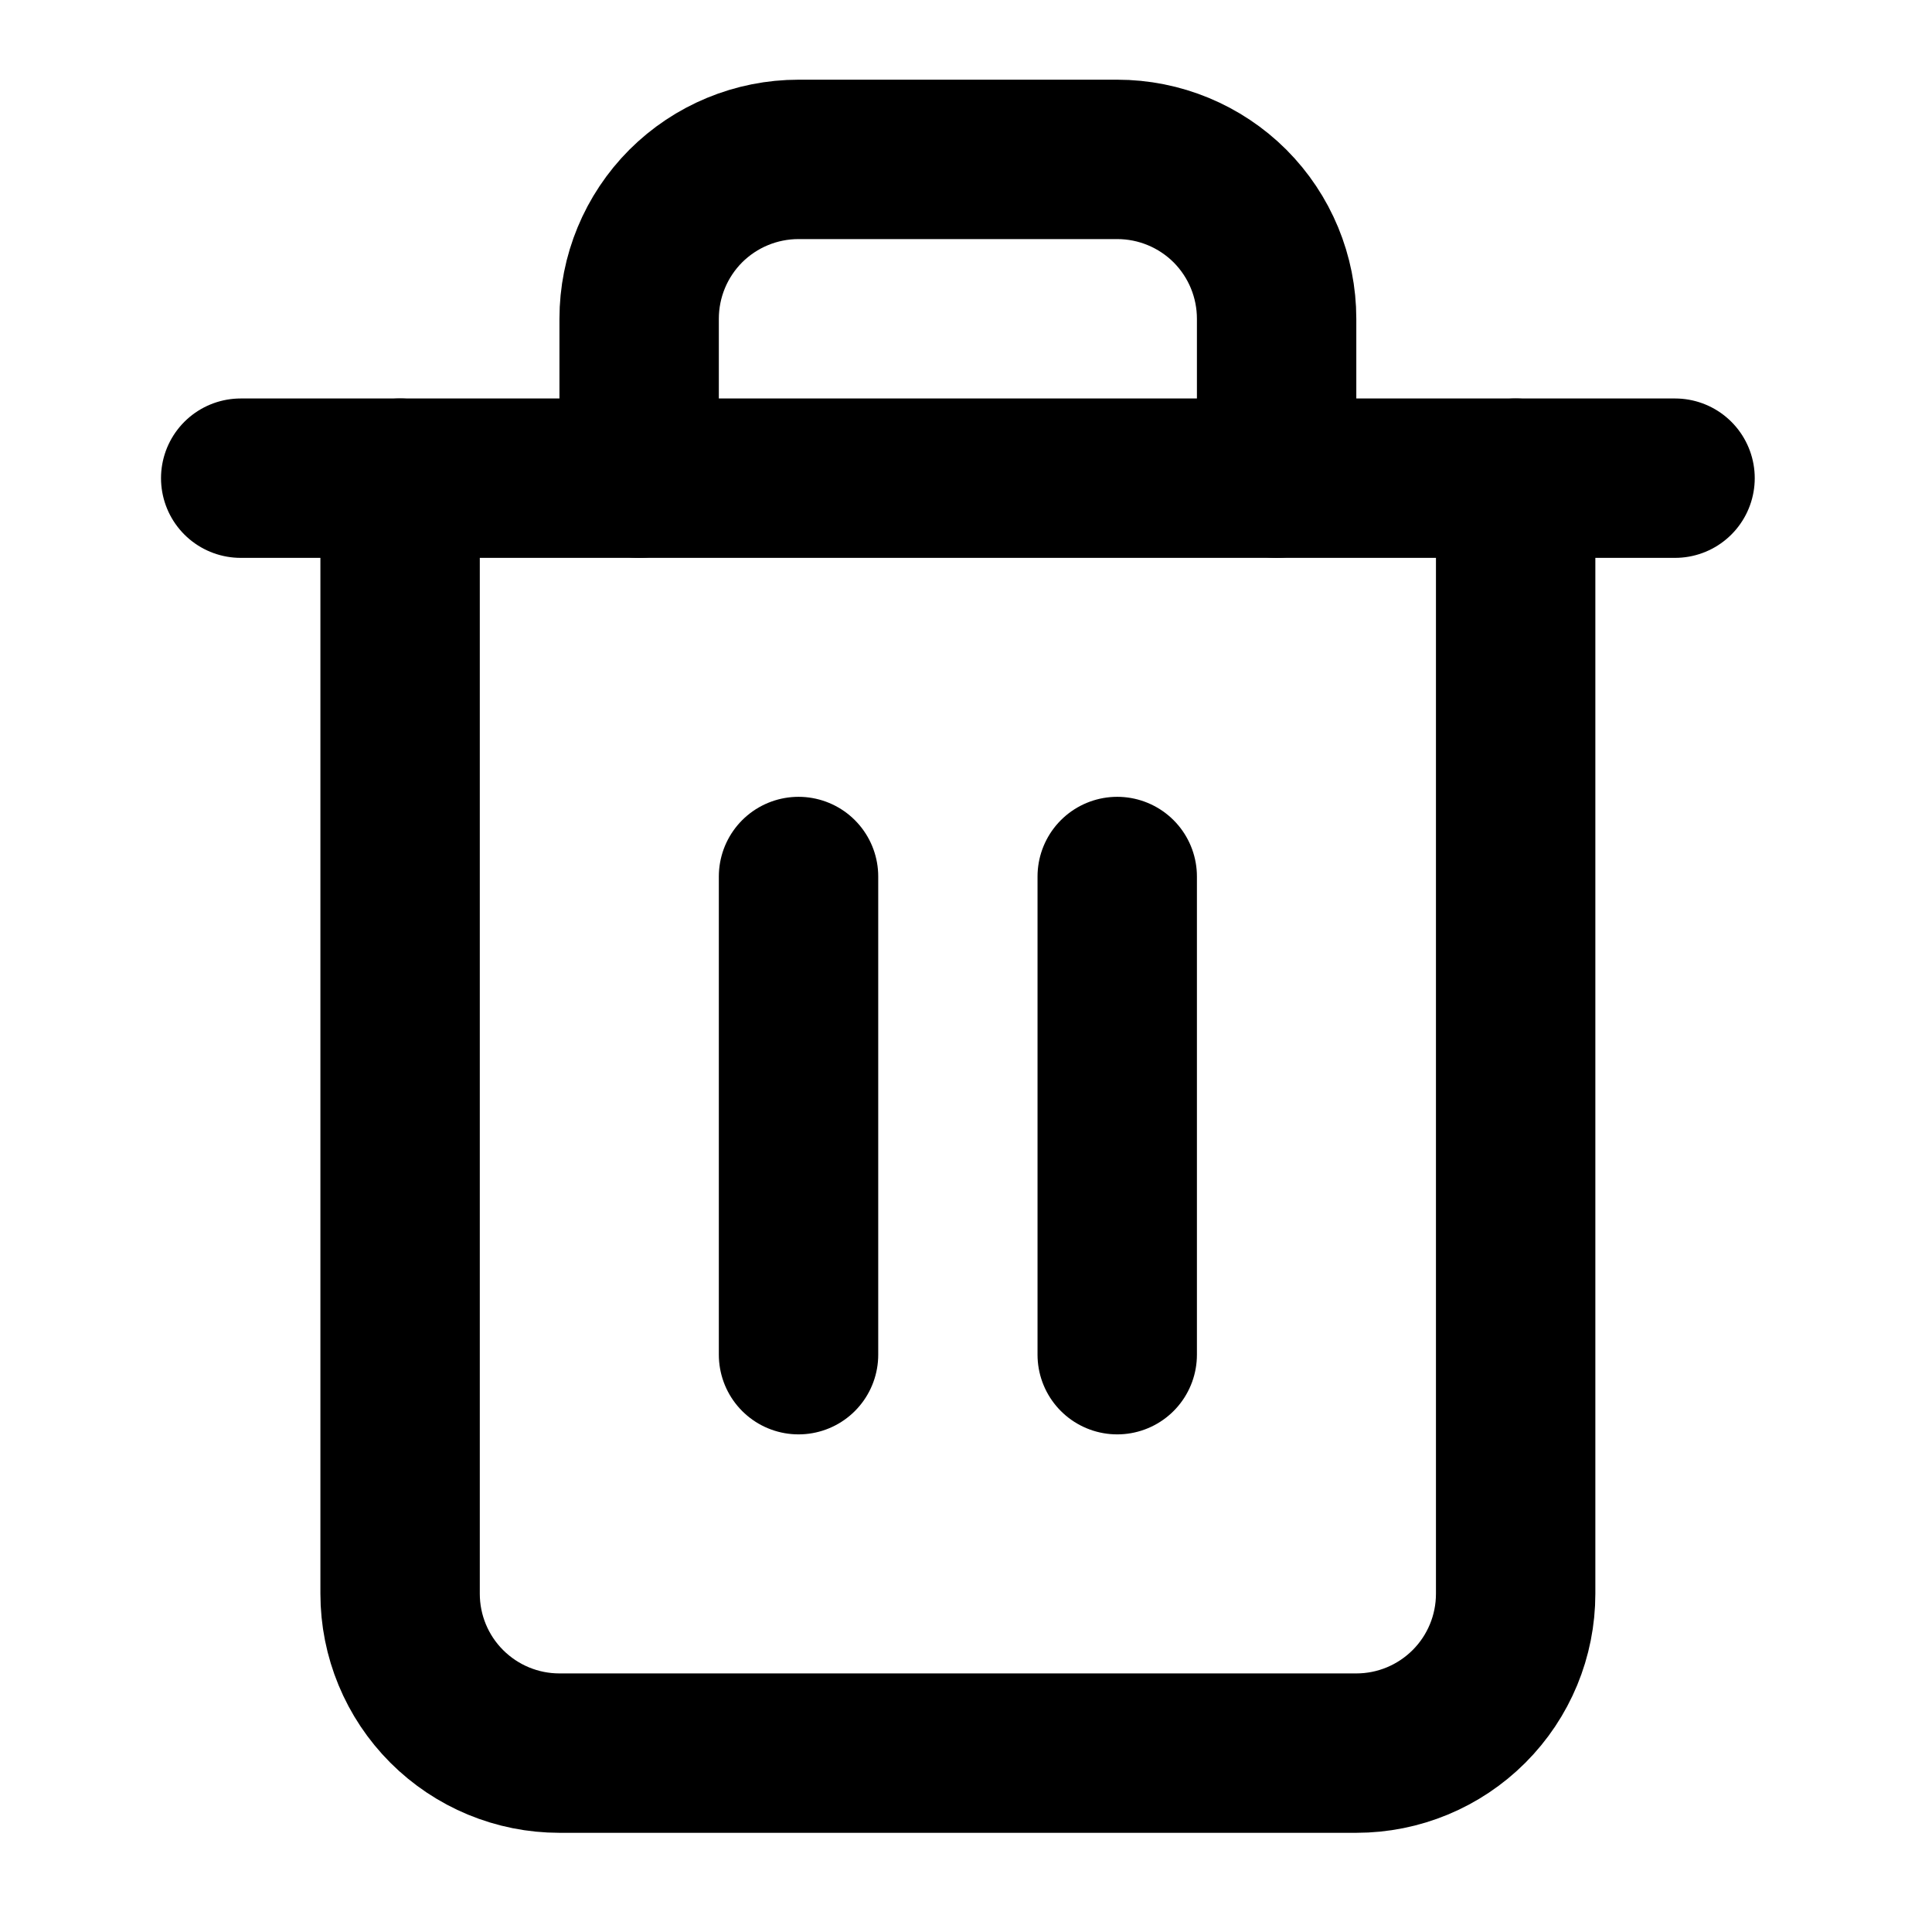
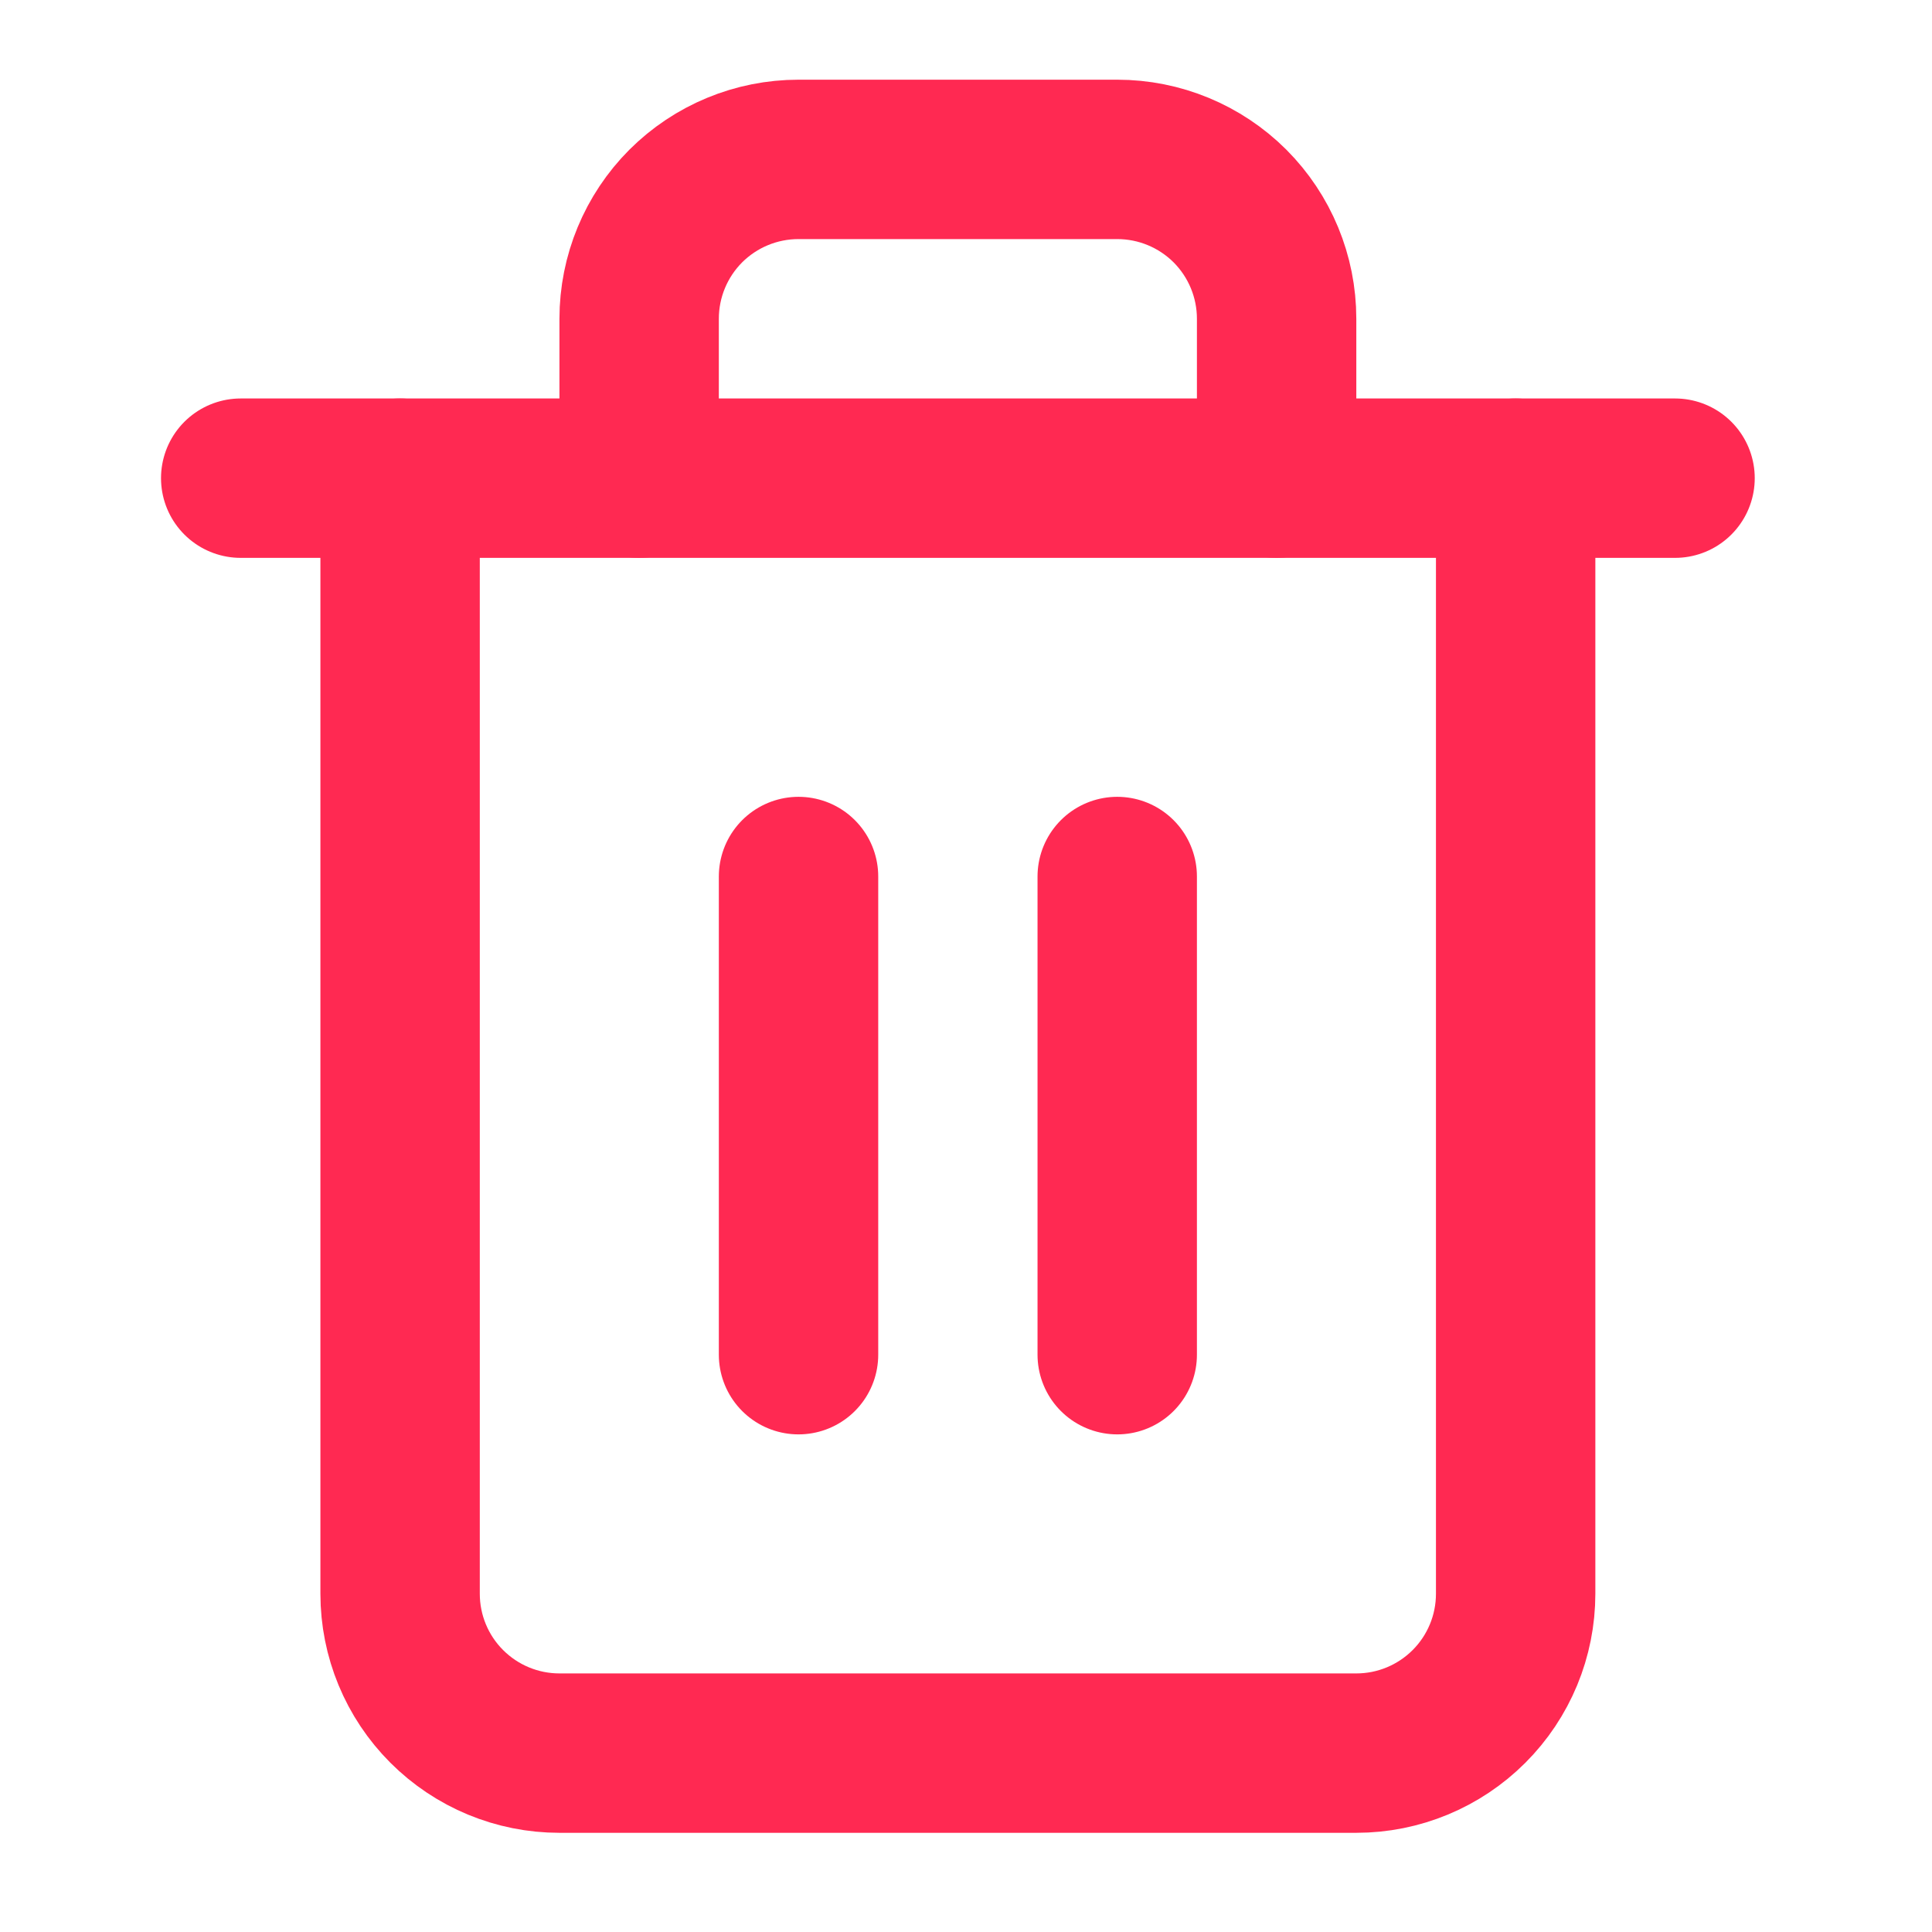
<svg xmlns="http://www.w3.org/2000/svg" width="22" height="22" viewBox="0 0 22 22" fill="none">
-   <path d="M2.741 5.445H4.556H19.074" stroke="black" stroke-width="1.815" stroke-linecap="round" stroke-linejoin="round" />
-   <path d="M17.259 5.445V18.148C17.259 18.63 17.068 19.091 16.728 19.431C16.387 19.772 15.926 19.963 15.445 19.963H6.37C5.889 19.963 5.428 19.772 5.087 19.431C4.747 19.091 4.556 18.63 4.556 18.148V5.445M7.278 5.445V3.63C7.278 3.148 7.469 2.687 7.809 2.346C8.15 2.006 8.611 1.815 9.093 1.815H12.722C13.204 1.815 13.665 2.006 14.006 2.346C14.346 2.687 14.537 3.148 14.537 3.63V5.445" stroke="black" stroke-width="1.815" stroke-linecap="round" stroke-linejoin="round" />
-   <path d="M9.093 9.981V15.426" stroke="black" stroke-width="1.815" stroke-linecap="round" stroke-linejoin="round" />
-   <path d="M12.722 9.981V15.426" stroke="black" stroke-width="1.815" stroke-linecap="round" stroke-linejoin="round" />
+   <path d="M2.741 5.445H4.556H19.074" stroke="#FF2952" stroke-width="1.815" stroke-linecap="round" stroke-linejoin="round" />
+   <path d="M17.259 5.445V18.148C17.259 18.63 17.068 19.091 16.728 19.431C16.387 19.772 15.926 19.963 15.445 19.963H6.37C5.889 19.963 5.428 19.772 5.087 19.431C4.747 19.091 4.556 18.63 4.556 18.148V5.445M7.278 5.445V3.63C7.278 3.148 7.469 2.687 7.809 2.346C8.15 2.006 8.611 1.815 9.093 1.815H12.722C13.204 1.815 13.665 2.006 14.006 2.346C14.346 2.687 14.537 3.148 14.537 3.63V5.445" stroke="#FF2952" stroke-width="1.815" stroke-linecap="round" stroke-linejoin="round" />
+   <path d="M9.093 9.981V15.426" stroke="#FF2952" stroke-width="1.815" stroke-linecap="round" stroke-linejoin="round" />
+   <path d="M12.722 9.981V15.426" stroke="#FF2952" stroke-width="1.815" stroke-linecap="round" stroke-linejoin="round" />
</svg>
